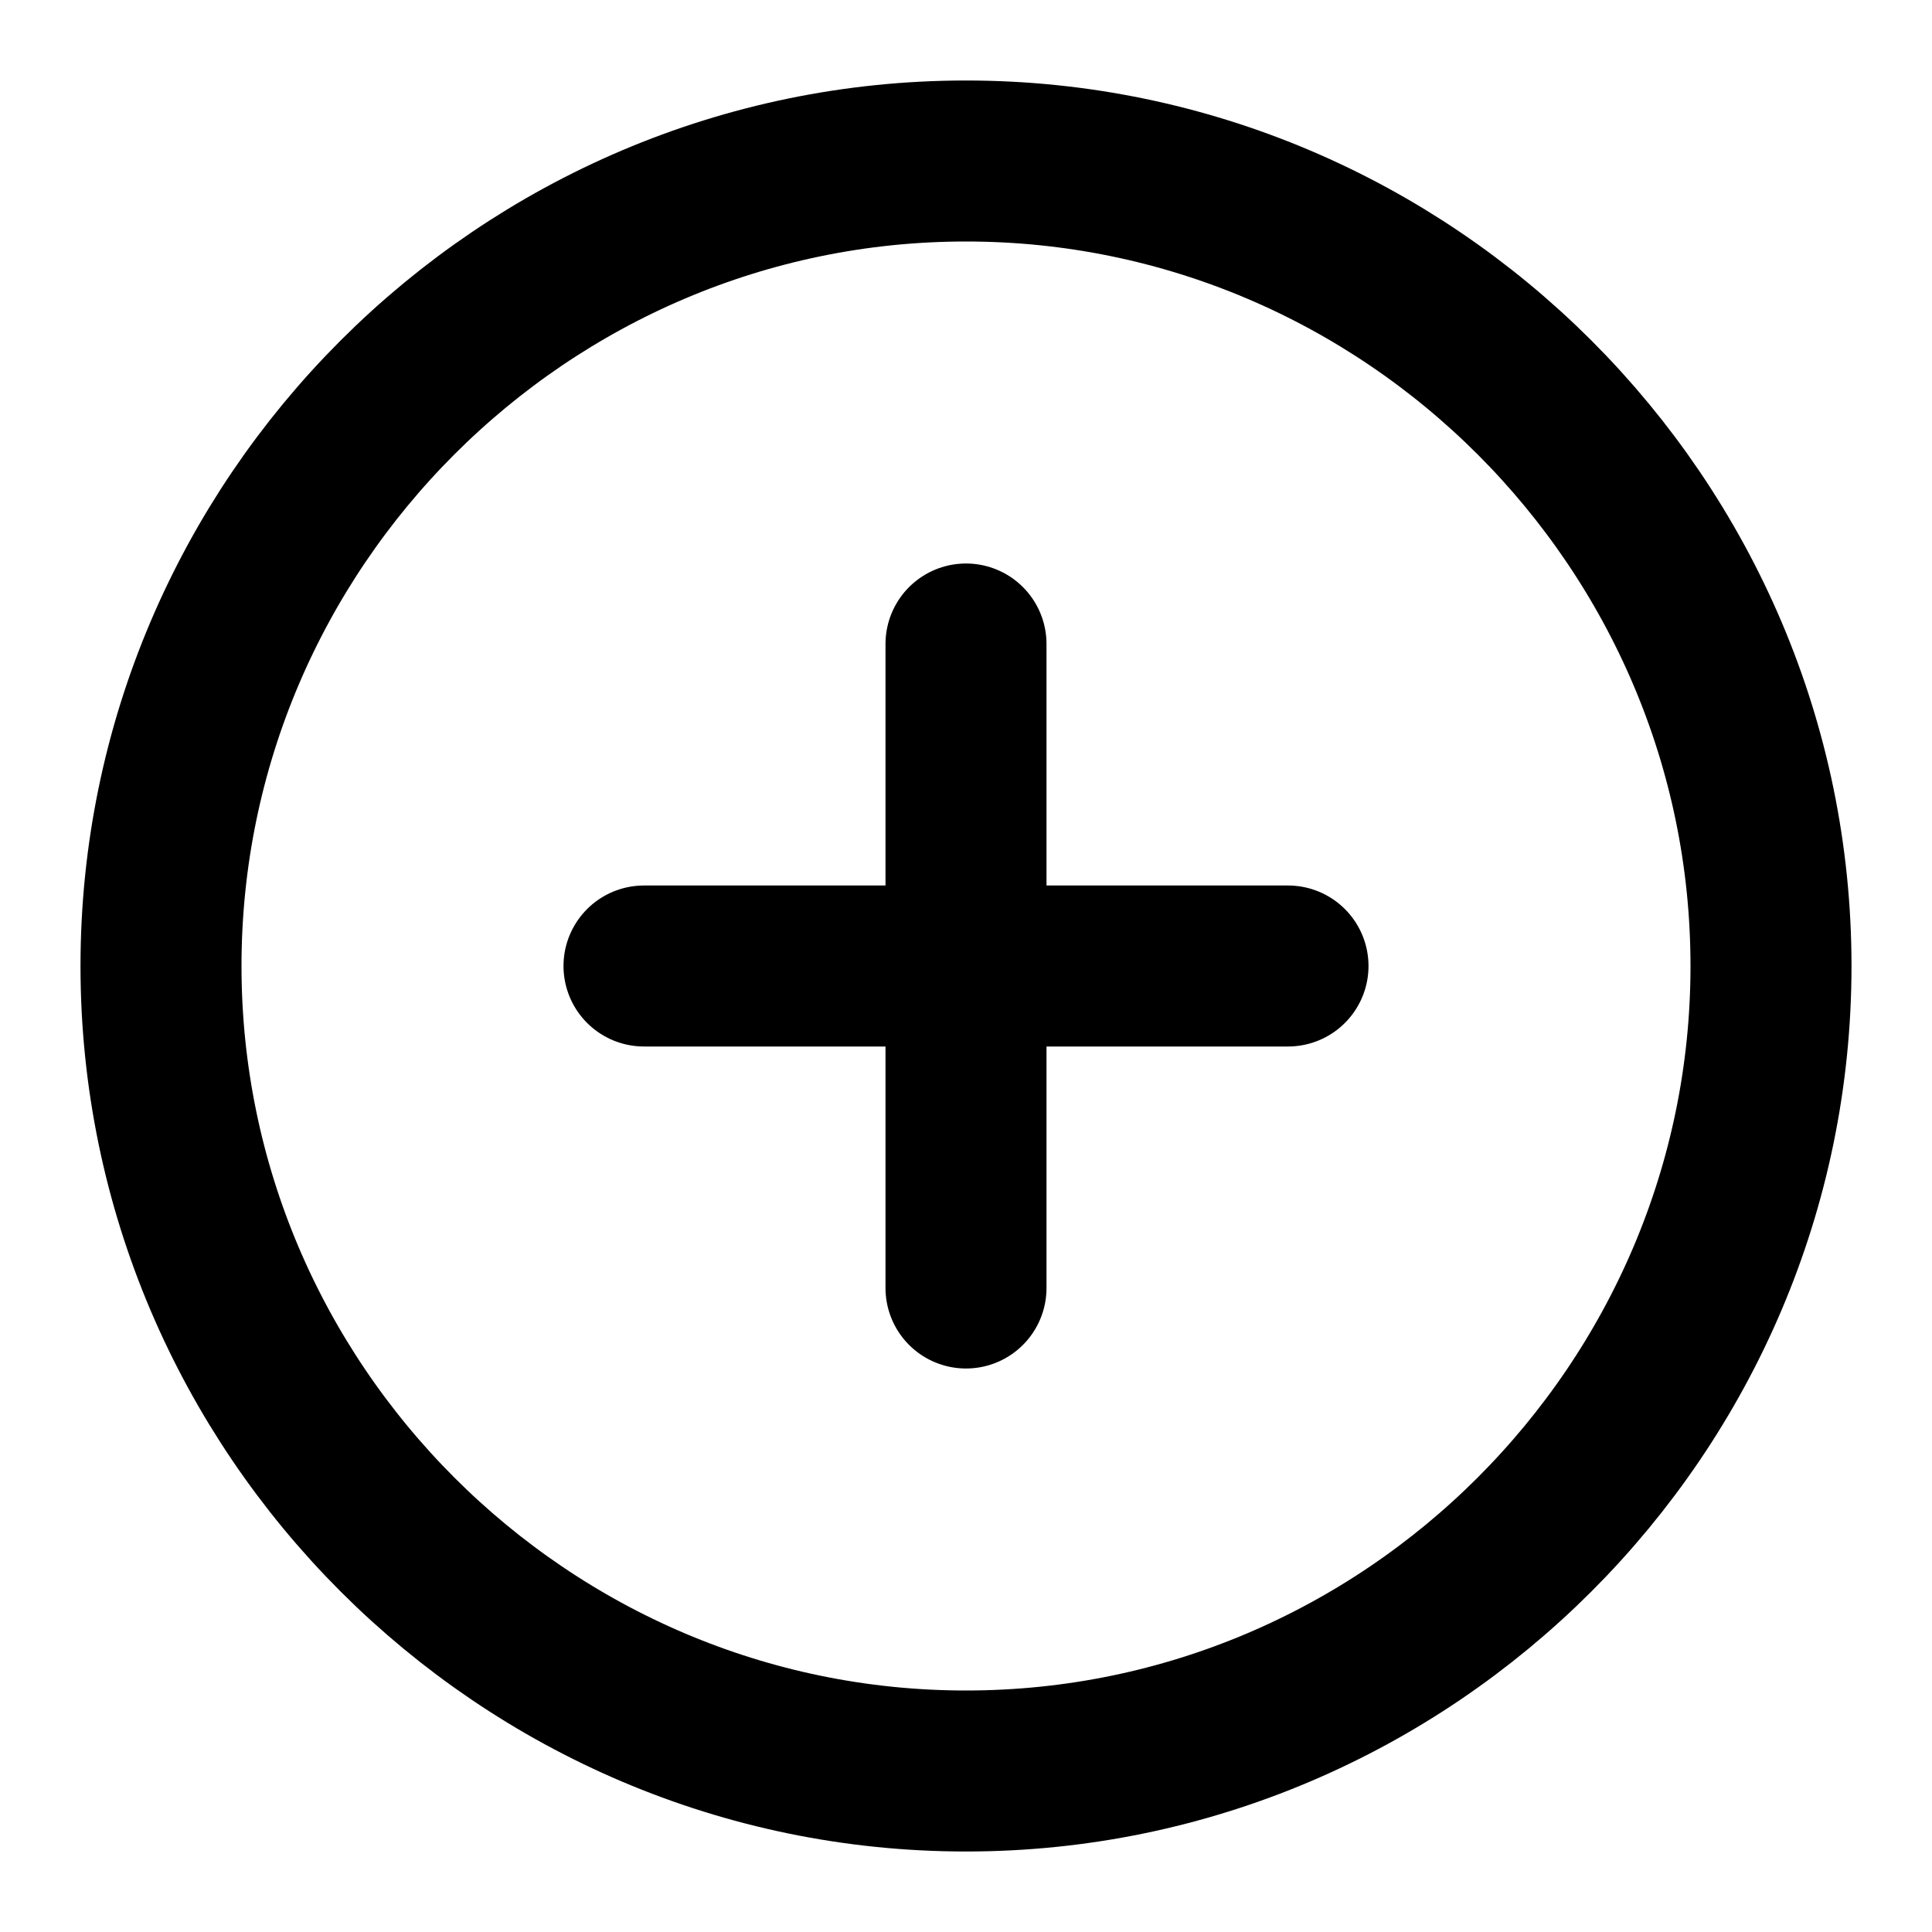
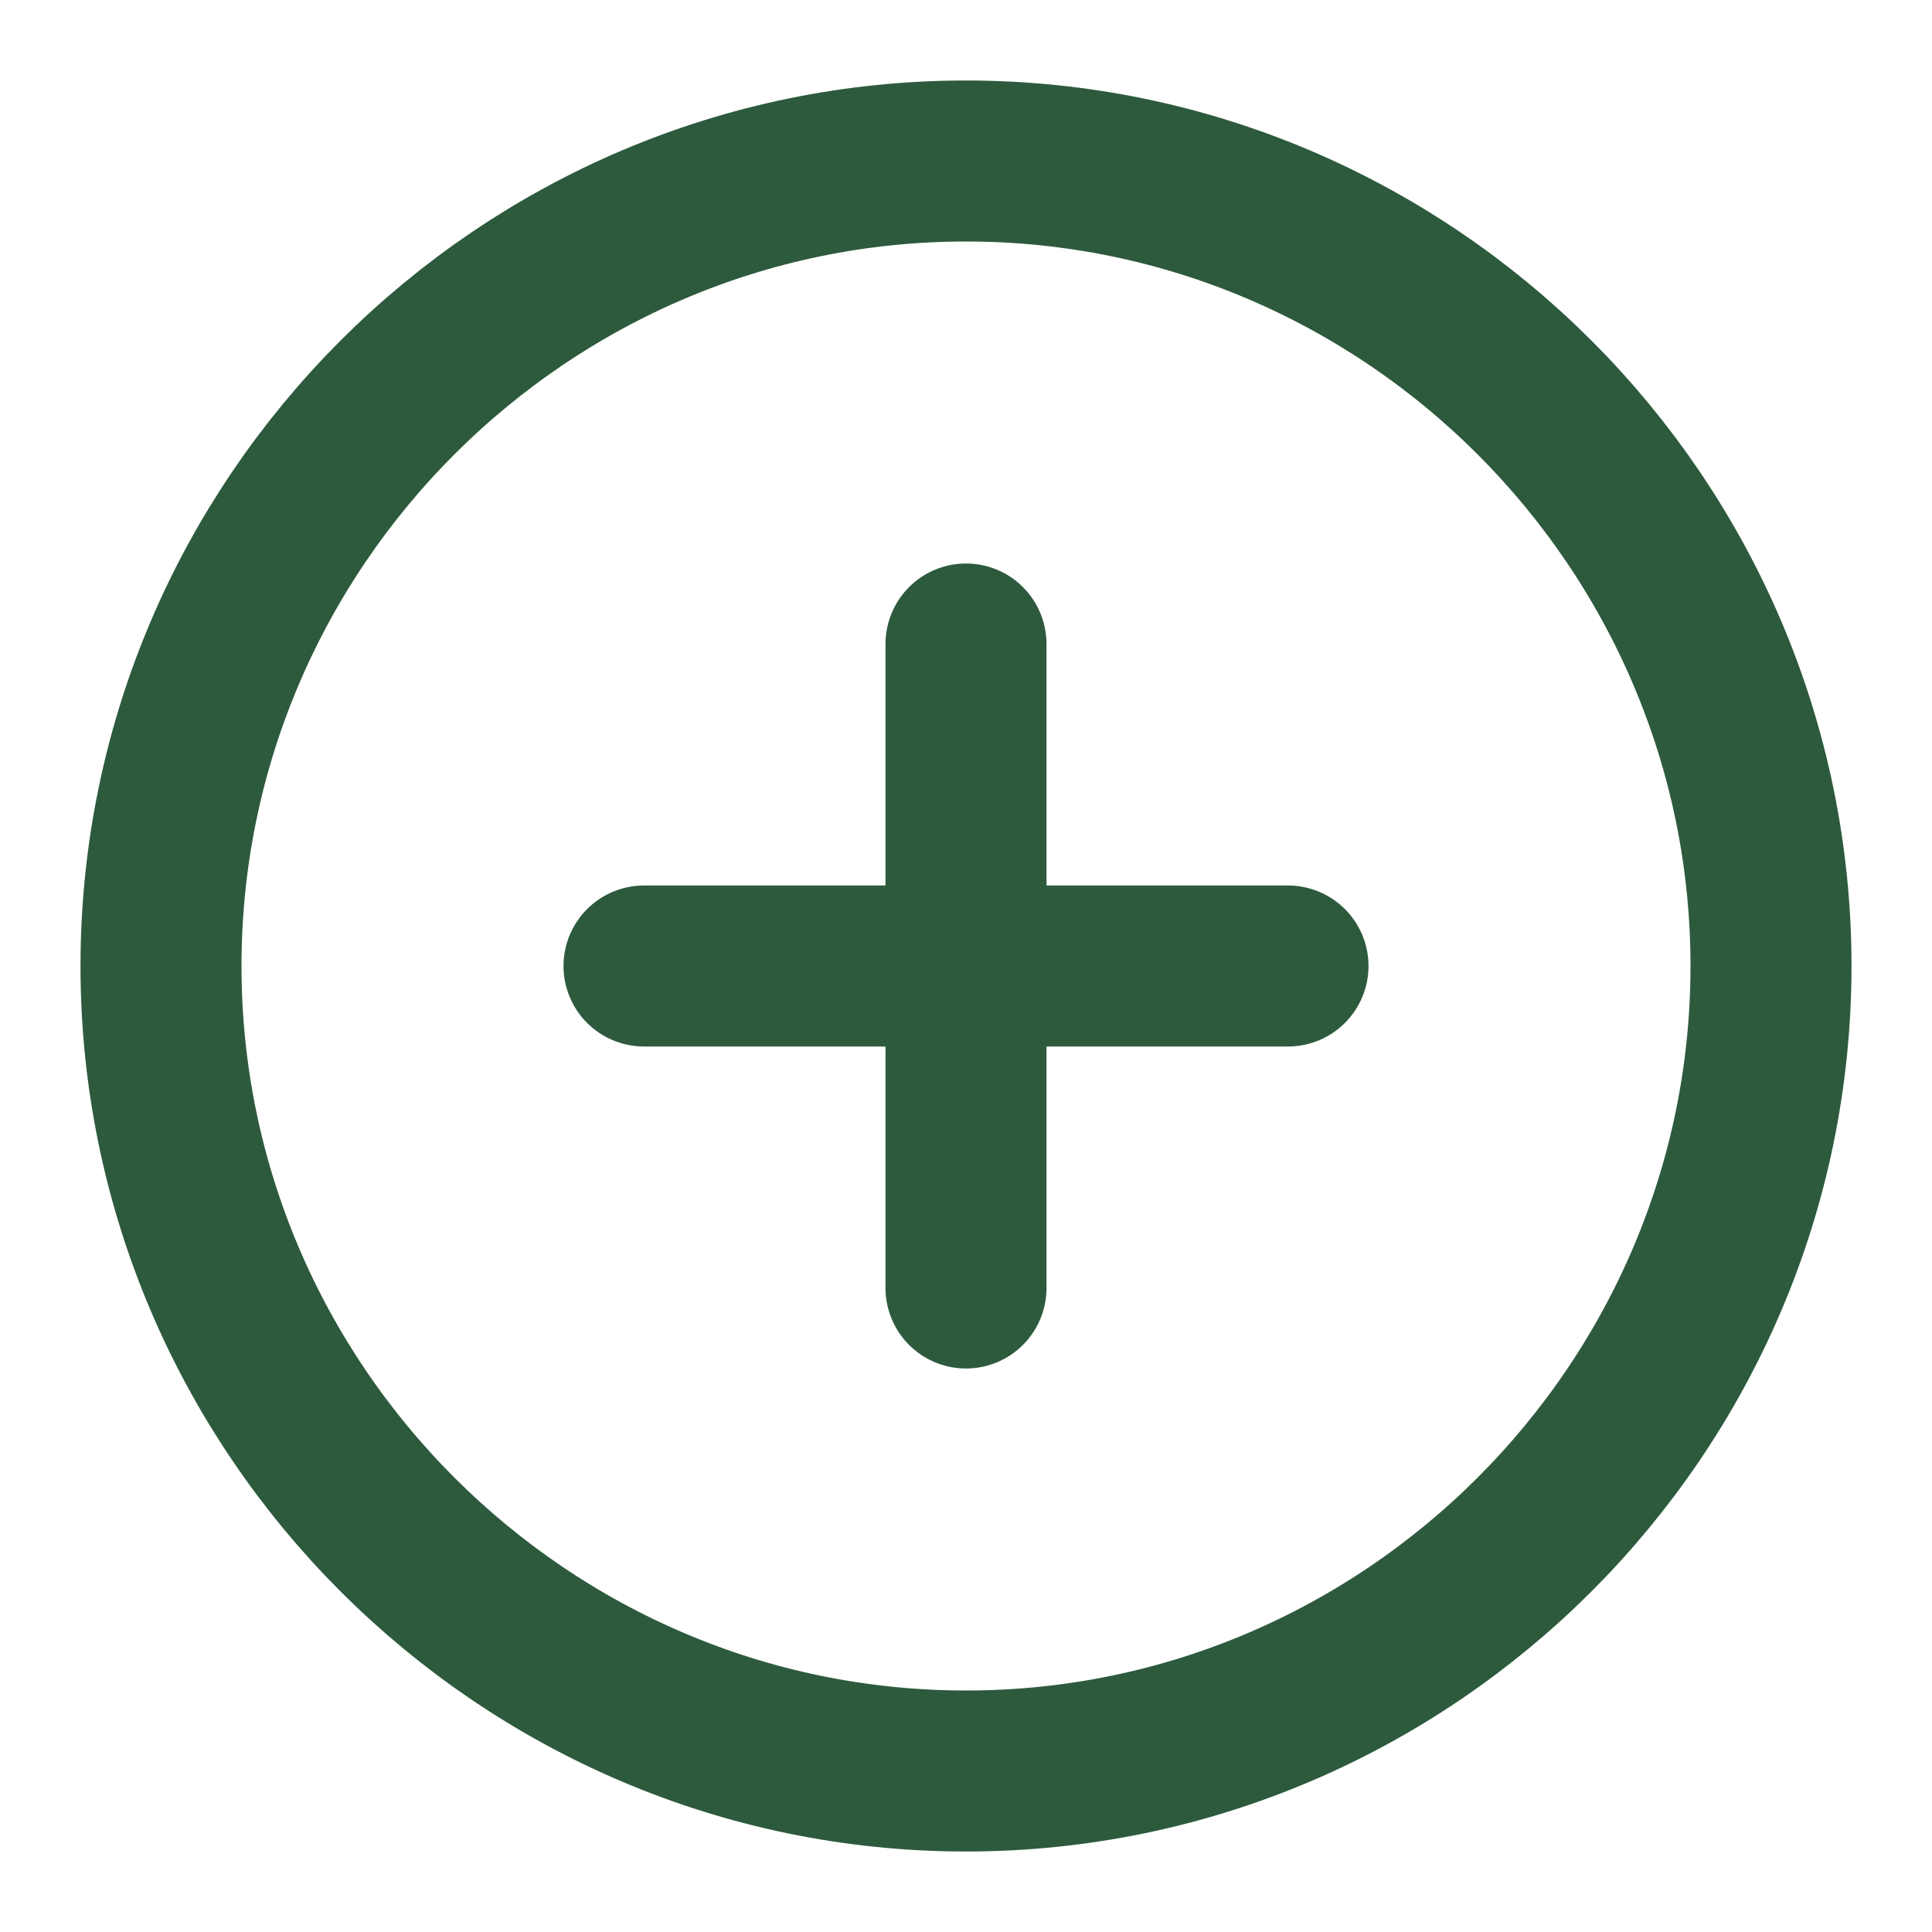
- <svg xmlns="http://www.w3.org/2000/svg" viewBox="0 0 24 24" fill="none" stroke="currentColor" stroke-width="2" stroke-linecap="round" stroke-linejoin="round">
+ <svg xmlns="http://www.w3.org/2000/svg" viewBox="0 0 24 24" fill="none" stroke="#2d5a3d" stroke-width="2" stroke-linecap="round" stroke-linejoin="round">
  <path d="M2 12c0-5.5 4.5-10 10-10s10 4.5 10 10-4.5 10-10 10S2 17.5 2 12z" />
  <path d="M12 8v8" />
  <path d="M8 12h8" />
</svg>
